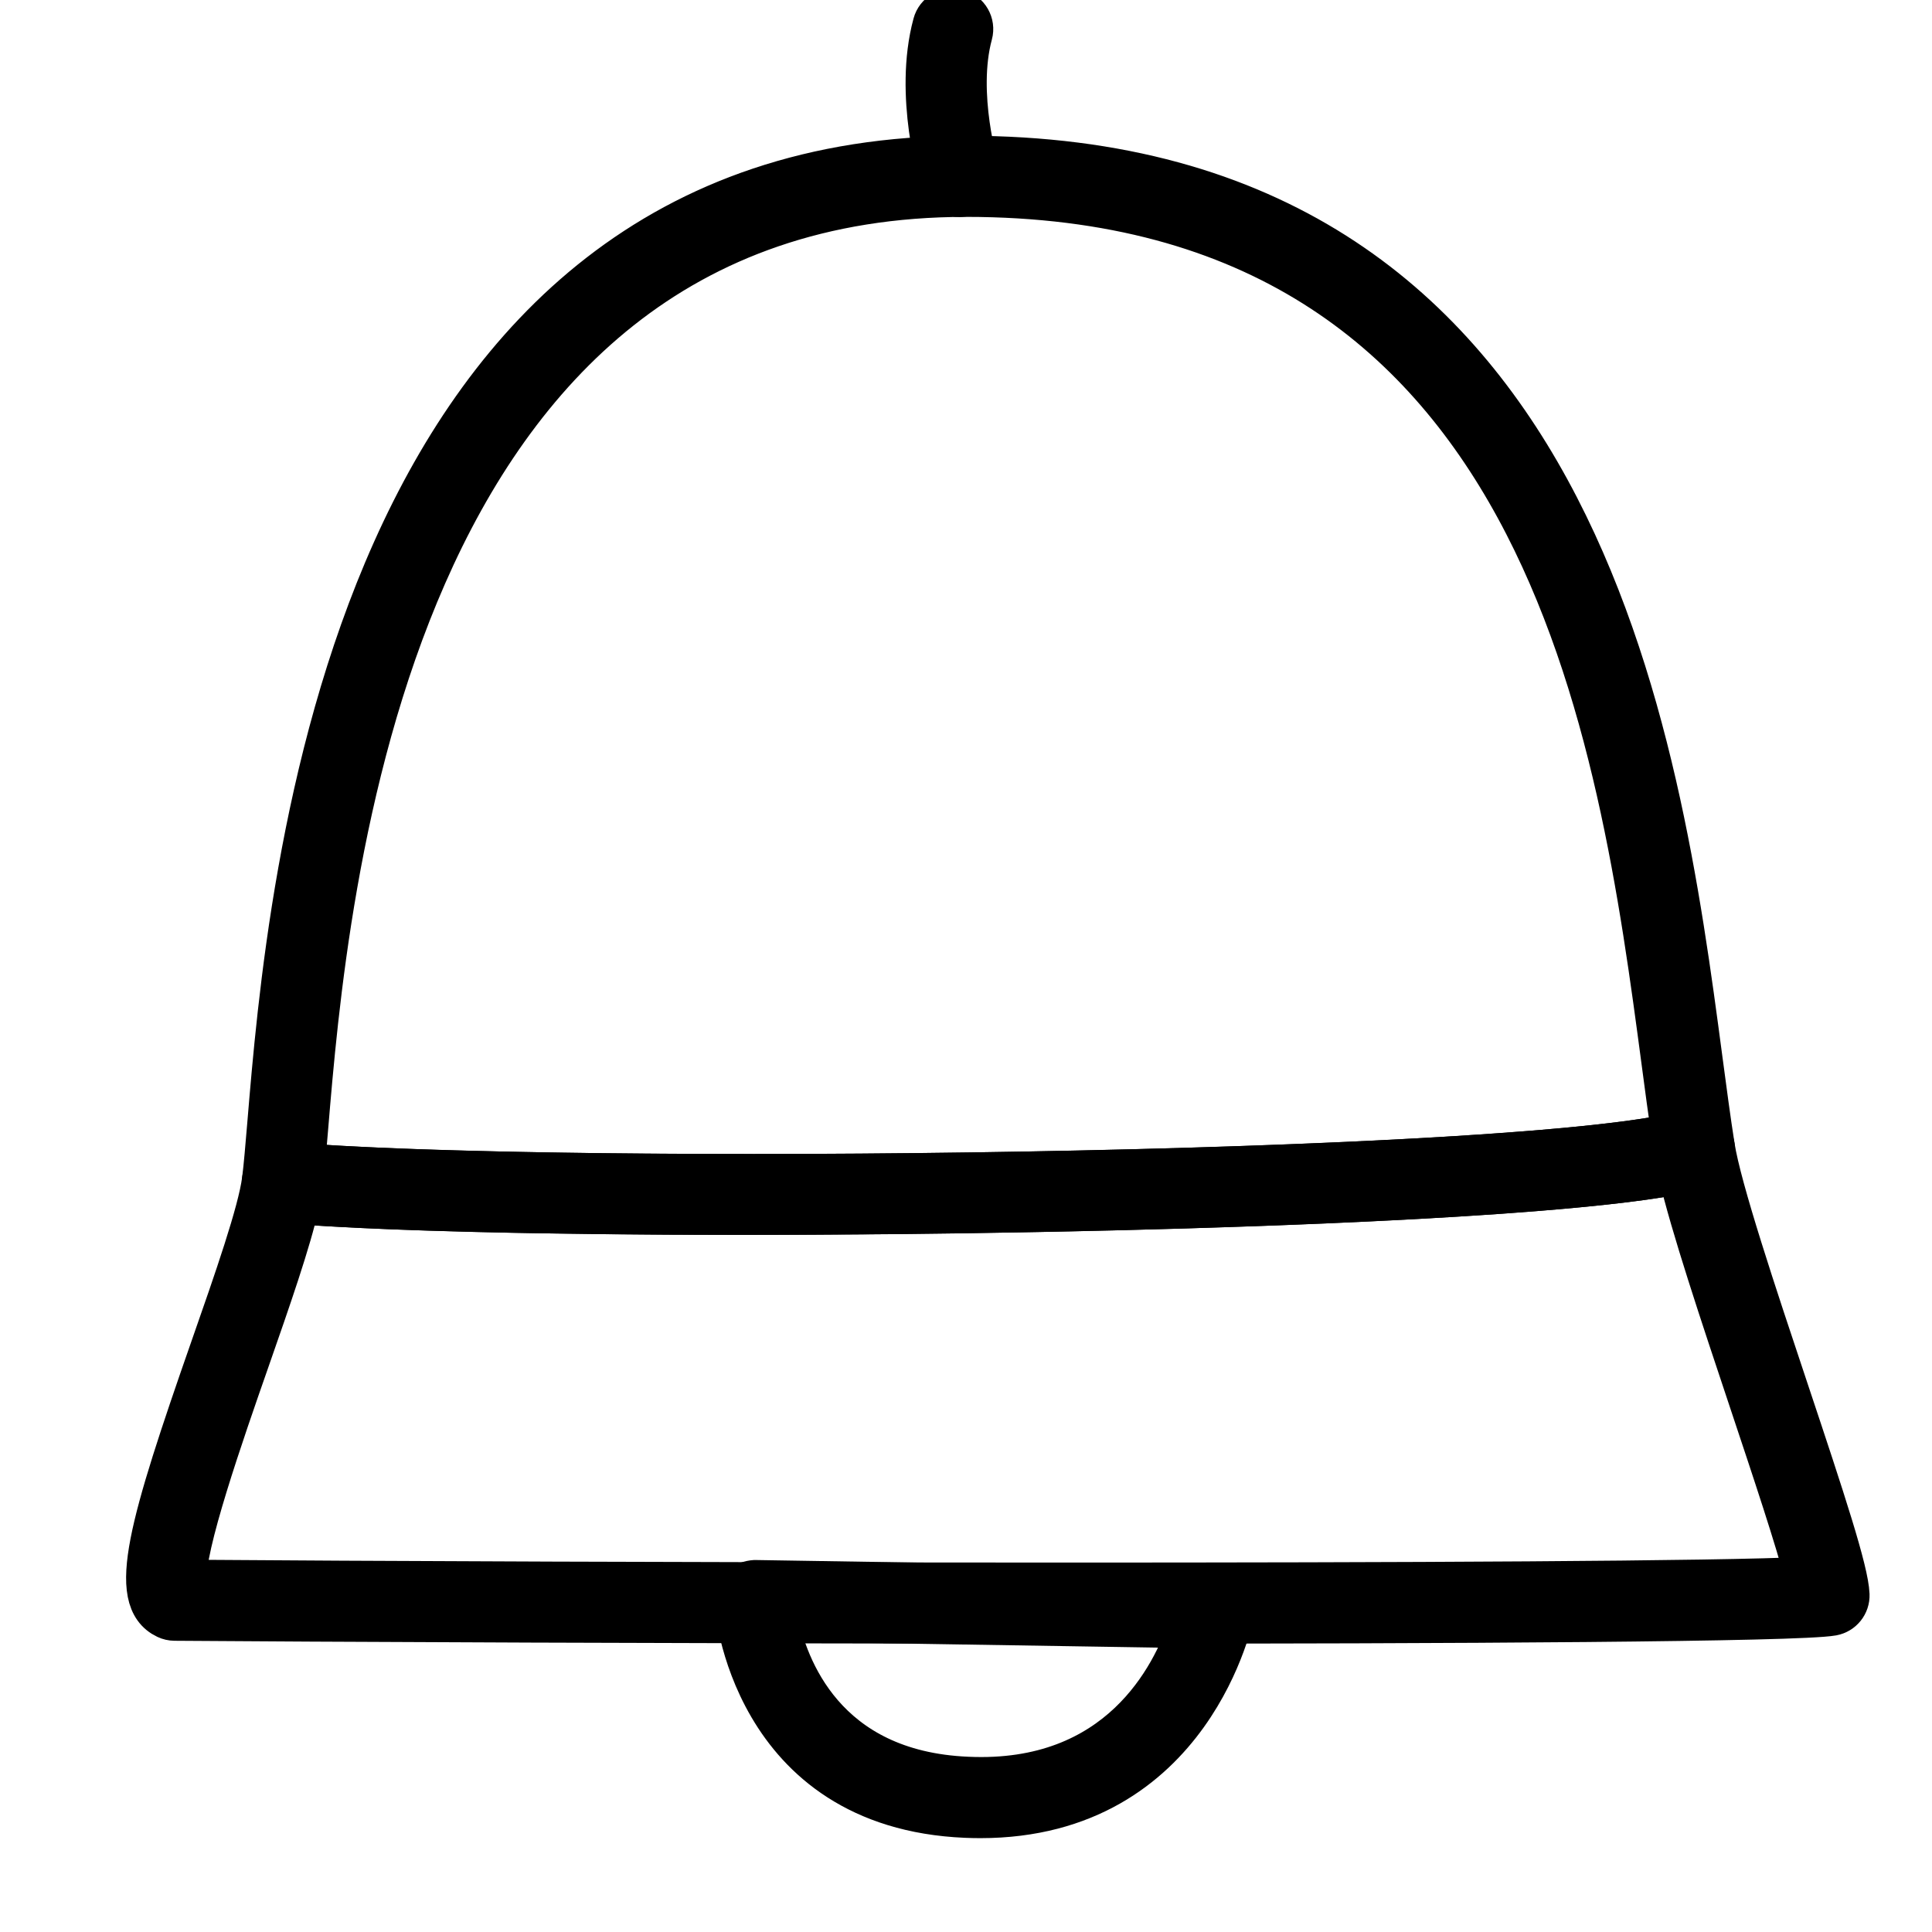
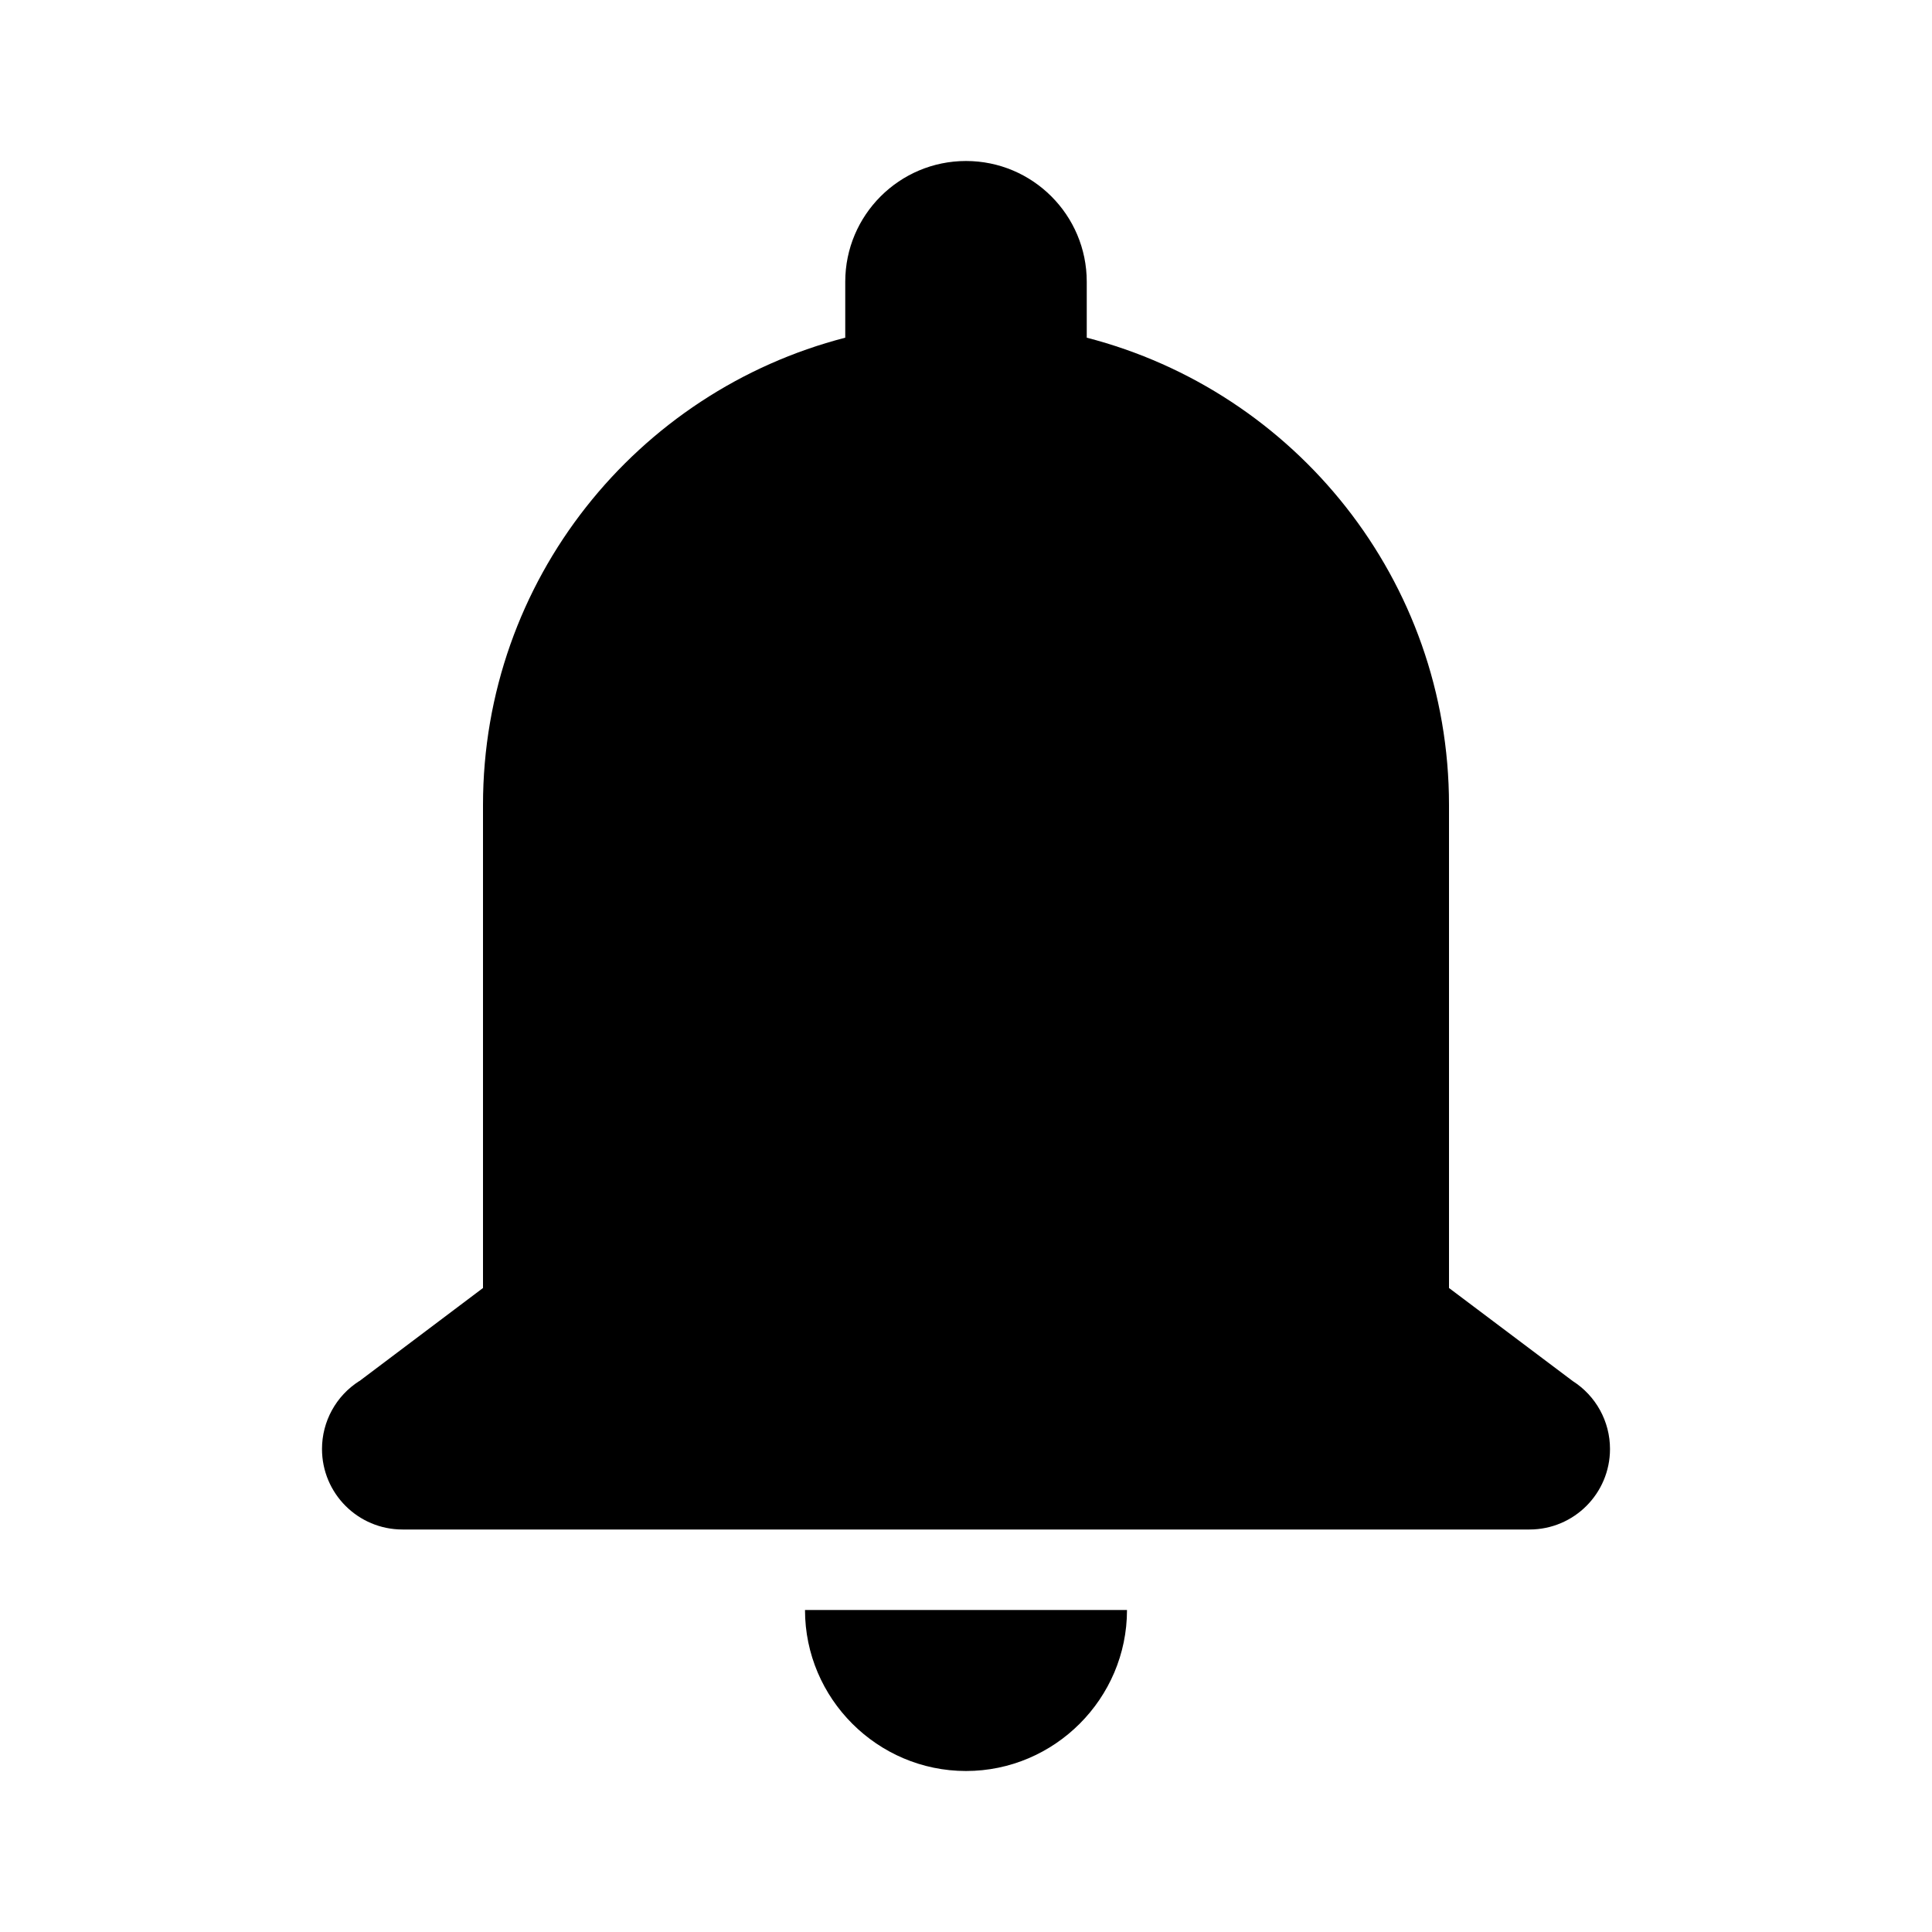
- <svg xmlns="http://www.w3.org/2000/svg" viewBox="0 0 50 50">
-   <path stroke="#000" stroke-width="1.1" stroke-linejoin="round" d="M25.371,47.021c-0.123,0-0.248-0.003-0.375-0.008c-5.58-0.235-5.962-5.507-5.965-5.56c-0.008-0.14,0.042-0.275,0.138-0.376 c0.096-0.1,0.236-0.146,0.369-0.154l11.9,0.189c0.147,0.002,0.286,0.069,0.379,0.184c0.093,0.113,0.132,0.263,0.105,0.407 C31.911,41.759,30.873,47.021,25.371,47.021z M20.108,41.933c0.243,1.19,1.206,3.925,4.929,4.081 c3.94,0.181,5.323-2.653,5.742-3.911L20.108,41.933z" />
-   <path stroke="#000" stroke-width="1.1" stroke-linejoin="round" d="M24.837,5.066c-0.213,0-0.411-0.138-0.477-0.352c-0.028-0.091-0.686-2.249-0.187-4.092c0.071-0.267,0.345-0.423,0.613-0.352 c0.267,0.072,0.424,0.347,0.352,0.613c-0.422,1.559,0.171,3.515,0.177,3.534c0.082,0.264-0.066,0.543-0.33,0.625 C24.937,5.059,24.887,5.066,24.837,5.066z" />
-   <path stroke="#000" stroke-width="1.1" stroke-linejoin="round" d="M28.21,41.989c-10.004,0-20.742-0.052-23.693-0.076c-0.072-0.001-0.144-0.017-0.209-0.048 c-0.992-0.469-0.436-2.39,1.173-6.993c0.603-1.724,1.225-3.505,1.331-4.335c0.034-0.267,0.272-0.45,0.54-0.436 c6.89,0.607,32.256,0.338,36.362-0.836c0.137-0.04,0.286-0.02,0.407,0.06c0.121,0.077,0.203,0.202,0.225,0.344 c0.171,1.097,1.093,3.857,1.906,6.293c0.965,2.891,1.558,4.693,1.582,5.308c0.01,0.249-0.165,0.467-0.41,0.512 C46.535,41.942,37.703,41.989,28.21,41.989z M4.802,40.915c8.534,0.068,37.560,0.155,41.944-0.076 c-0.229-0.926-0.868-2.837-1.443-4.561c-0.754-2.259-1.531-4.585-1.841-5.928c-5.332,1.065-28.48,1.325-35.743,0.784 c-0.218,0.989-0.743,2.491-1.293,4.067C5.778,37.055,4.721,40.080,4.802,40.915z" />
-   <path stroke="#000" stroke-width="1.1" stroke-linejoin="round" d="M19.207,31.409c-5.086,0-9.588-0.104-11.942-0.312c-0.135-0.012-0.26-0.078-0.345-0.185 c-0.085-0.105-0.124-0.241-0.107-0.377c0.044-0.348,0.085-0.844,0.137-1.459C7.465,22.891,9.036,4.063,25,4.063 c15.925,0,17.942,15.165,19.025,23.313c0.111,0.834,0.213,1.605,0.321,2.292c0.039,0.249-0.114,0.488-0.357,0.558 C41.231,31.015,29.113,31.409,19.207,31.409z M7.86,30.143c7.314,0.536,30.368,0.287,35.429-0.774 c-0.084-0.573-0.167-1.196-0.255-1.86C41.917,19.113,40.050,5.063,25,5.063C9.956,5.063,8.443,23.2,7.946,29.161 C7.915,29.532,7.887,29.861,7.86,30.143z" />
+ <svg xmlns="http://www.w3.org/2000/svg" viewBox="0 0 24 24">
+   <path d="M 12 2 C 11.172 2 10.5 2.672 10.5 3.5 L 10.5 4.195 C 7.913 4.862 6 7.205 6 10 L 6 16 L 4.465 17.156 L 4.463 17.156 A 1 1 0 0 0 4 18 A 1 1 0 0 0 5 19 L 12 19 L 19 19 A 1 1 0 0 0 20 18 A 1 1 0 0 0 19.537 17.156 L 18 16 L 18 10 C 18 7.205 16.087 4.862 13.5 4.195 L 13.5 3.5 C 13.5 2.672 12.828 2 12 2 z M 10 20 C 10 21.1 10.9 22 12 22 C 13.1 22 14 21.1 14 20 L 10 20 z" />
</svg>
